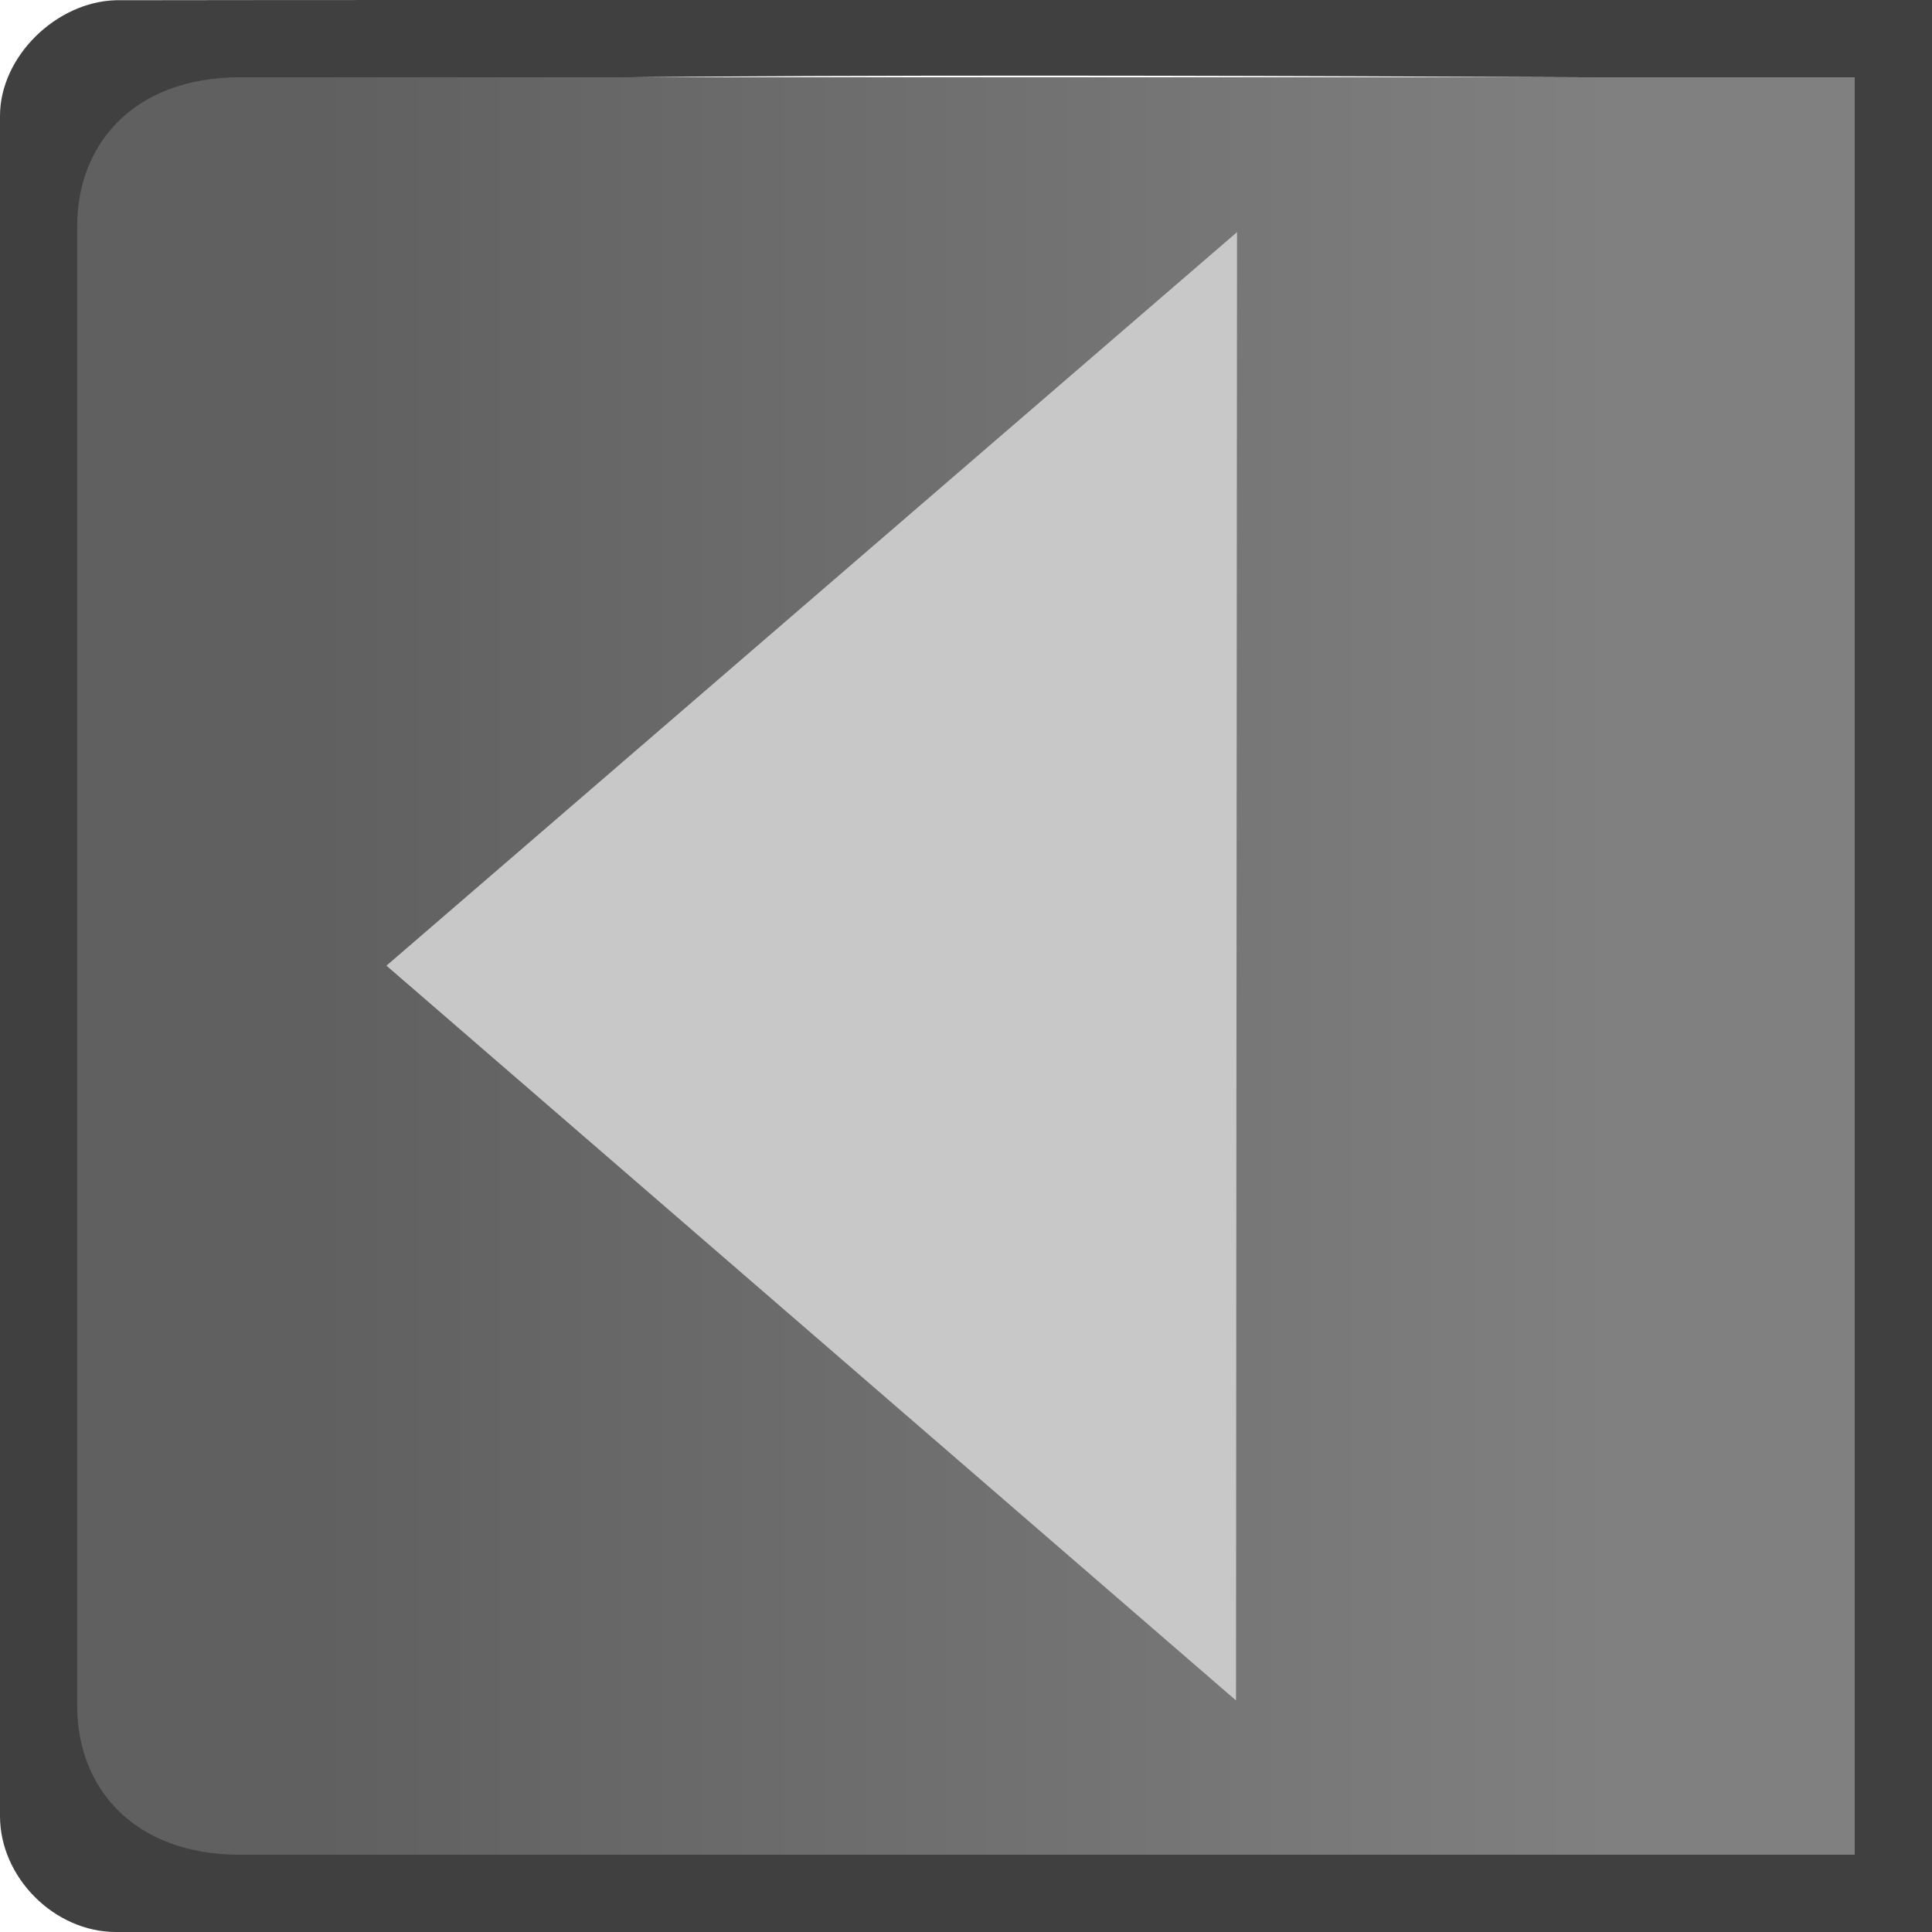
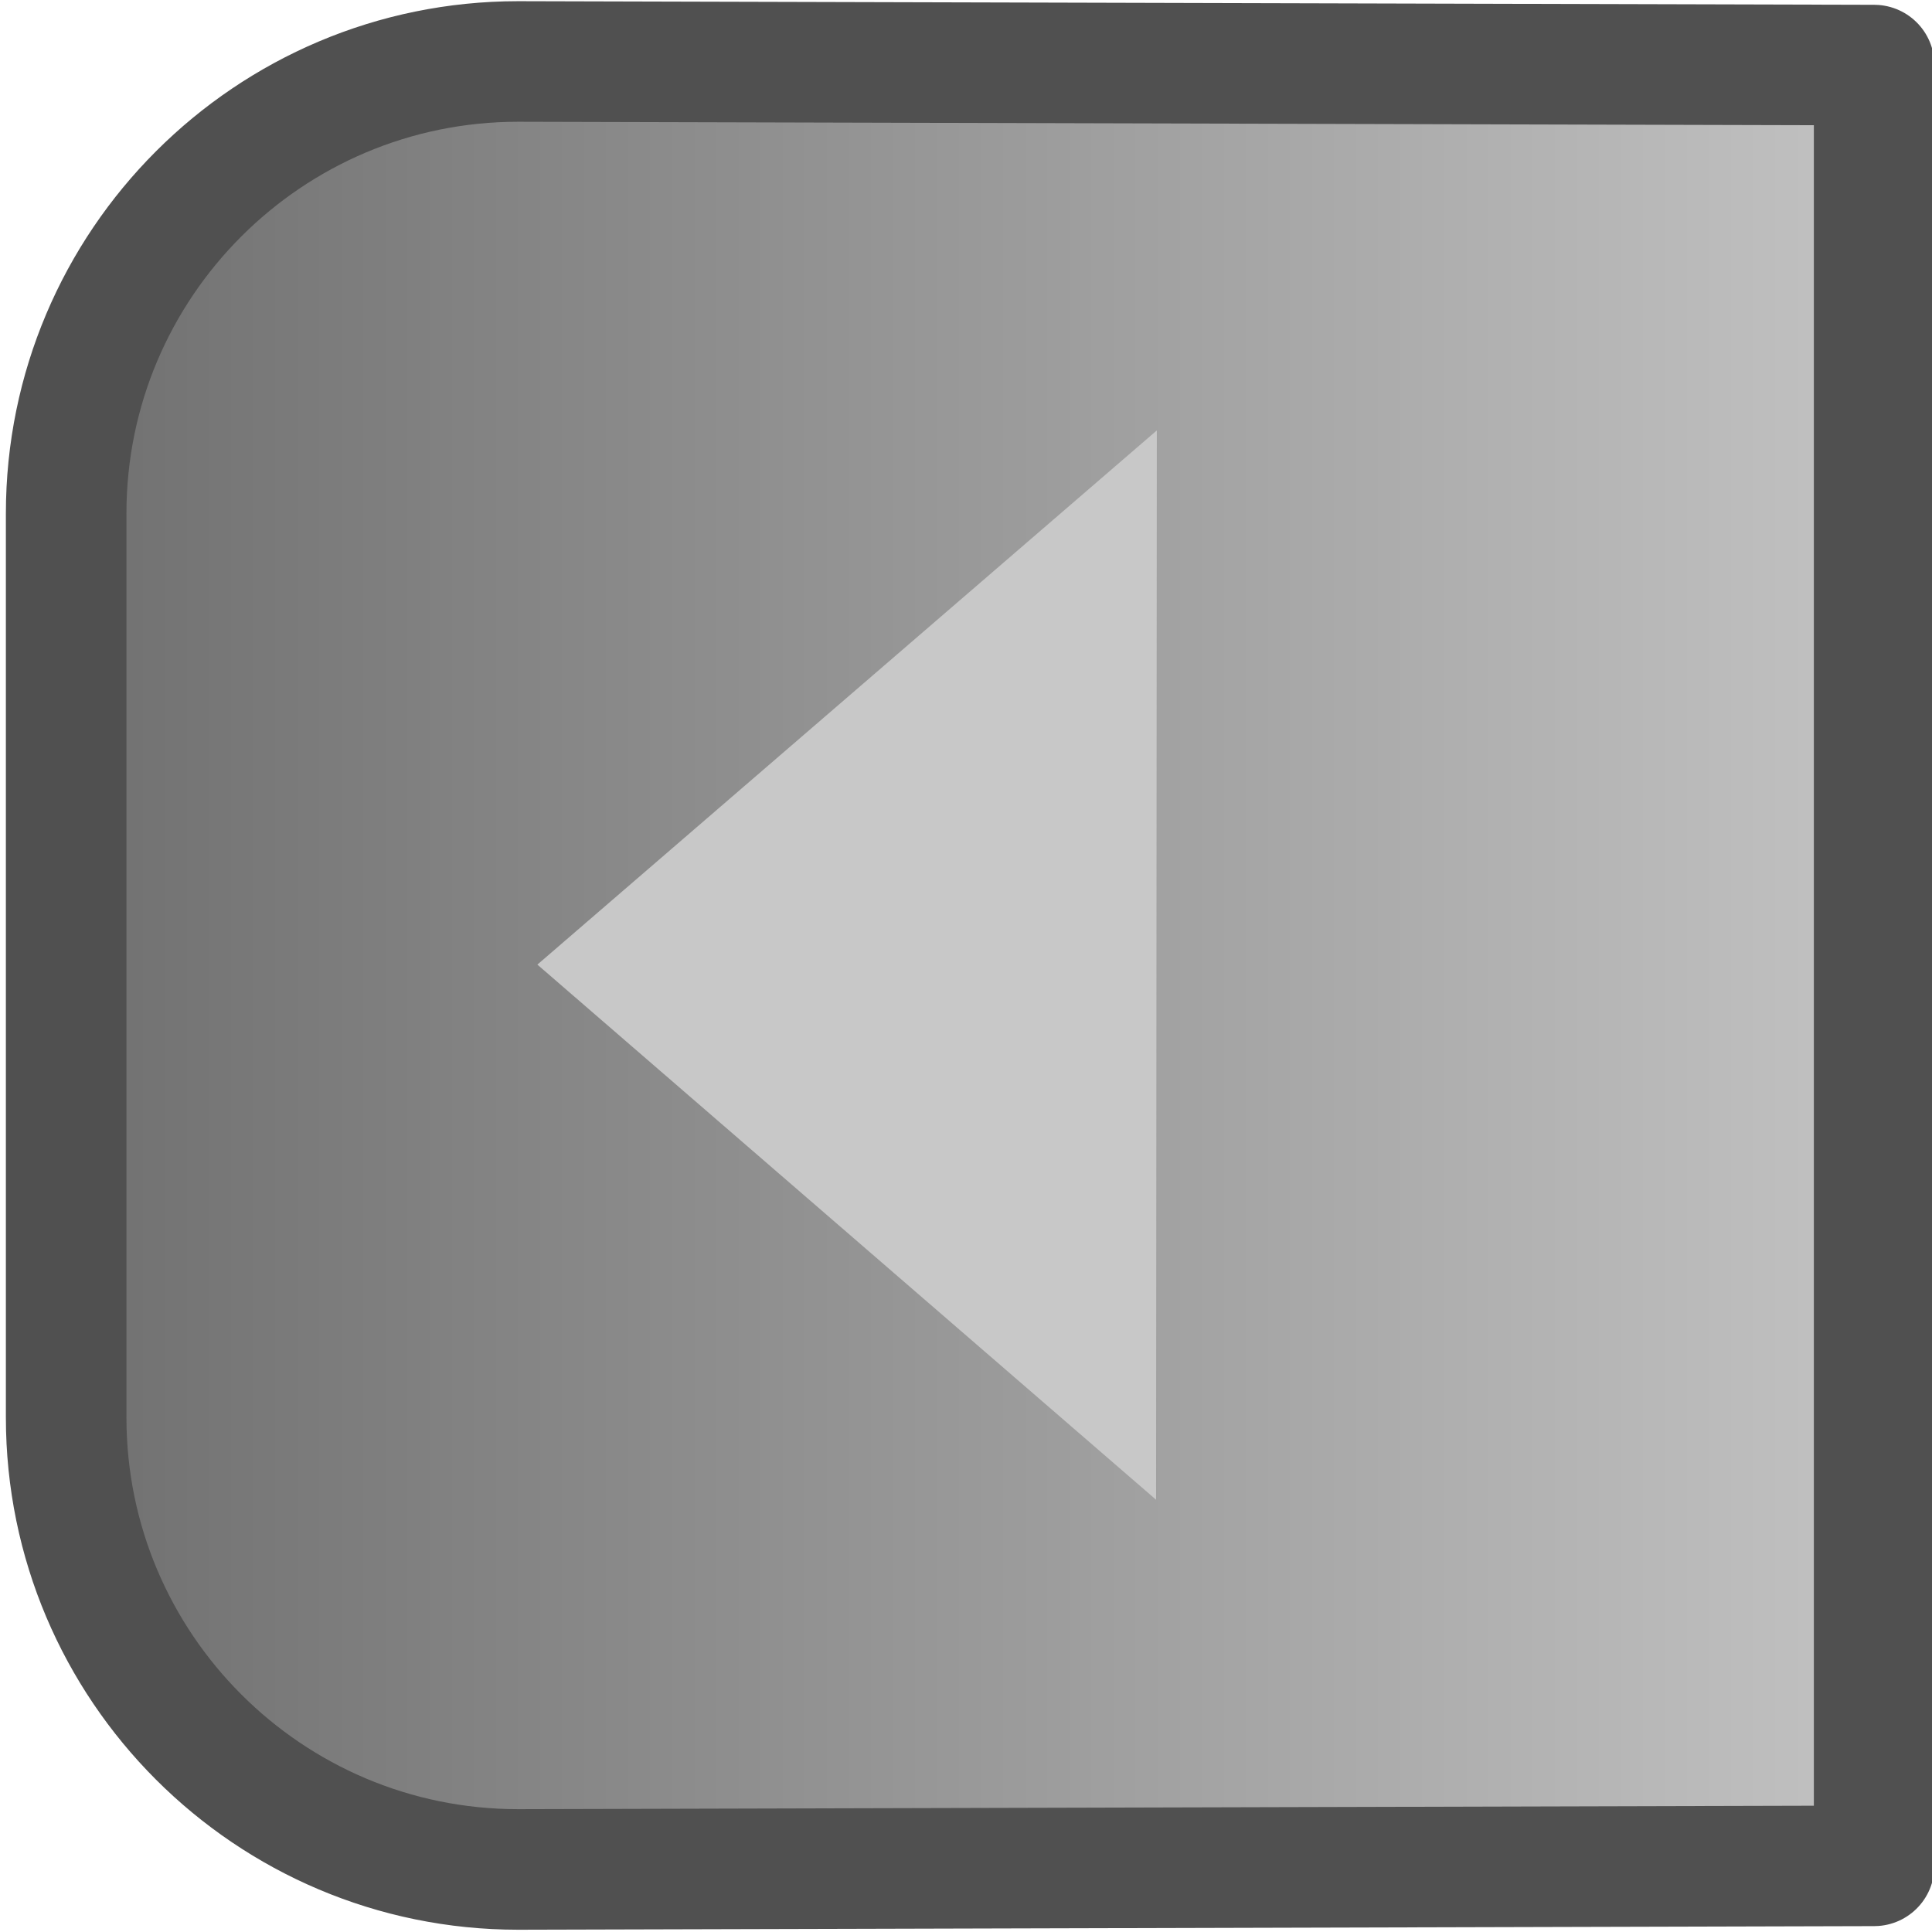
- <svg xmlns="http://www.w3.org/2000/svg" width="100%" height="100%" viewBox="0 0 25 25" version="1.1" xml:space="preserve" style="fill-rule:evenodd;clip-rule:evenodd;stroke-linejoin:round;stroke-miterlimit:2;">
-   <path id="path6" d="M25,25l0,-25l-19.5,0c-0.075,0 -3.923,0.001 -4,0.003c-0.77,0.02 -1.5,0.727 -1.5,1.497l0,22c0,0.795 0.705,1.5 1.5,1.5l23.5,0Zm-1.5,-21.5l0,18.667c0,0.277 -1.169,1.5 -2,1.5l0,0.133c-0.831,0 -17.5,-0.023 -17.5,-0.3l0,-22.333c0,-0.277 15.669,-0.167 16.5,-0.167c0.831,0 3,1.669 3,2.5Z" style="fill:#404040;fill-rule:nonzero;" />
-   <g id="rect2">
-     <path d="M24,24l-20.895,0c-1.37,0 -2.106,-0.862 -2.106,-1.923l0,-19.154c0,-1.061 0.735,-1.923 2.106,-1.923l20.895,-0l0,23Z" style="fill:url(#_Linear1);" />
-     <path d="M5,12.496l11.007,-9.492l-0.013,19l-10.993,-9.508l-0.001,0Z" style="fill:#c8c8c8;" />
-   </g>
+ <svg xmlns="http://www.w3.org/2000/svg" width="100%" height="100%" viewBox="0 0 19325 19325" version="1.1" xml:space="preserve" style="fill-rule:evenodd;clip-rule:evenodd;stroke-linecap:round;stroke-linejoin:round;stroke-miterlimit:1.5;">
+   <path d="M18746.3,18663.196l-13563.367,36.163c-2495.296,0 -4521.129,-2025.833 -4521.129,-4521.129l0,-9042.238c0,-2495.296 2025.817,-4521.129 4521.129,-4521.129l13563.367,36.162l0,18012.171Z" style="fill:url(#_Linear1);stroke:#505050;stroke-width:1205.92px;" />
+   <path d="M5374.775,9648.871l6196.475,-5343.525l-7.308,10696.112l-6188.438,-5352.571l-0.729,0l0,-0.017Z" style="fill:#c8c8c8;" />
  <defs>
-     <linearGradient id="_Linear1" x1="0" y1="0" x2="1" y2="0" gradientUnits="userSpaceOnUse" gradientTransform="matrix(-16.99926,0,-0,-16.99926,21.00013,13.60274)">
-       <stop offset="0" style="stop-color:#808080;stop-opacity:1" />
-       <stop offset="1" style="stop-color:#606060;stop-opacity:1" />
+     <linearGradient id="_Linear1" x1="0" y1="0" x2="1" y2="0" gradientUnits="userSpaceOnUse" gradientTransform="matrix(-18084.491,0,-0,-18084.491,18746.296,9403.935)">
+       <stop offset="0" style="stop-color:#c2c2c2;stop-opacity:1" />
+       <stop offset="1" style="stop-color:#707070;stop-opacity:1" />
    </linearGradient>
  </defs>
</svg>
